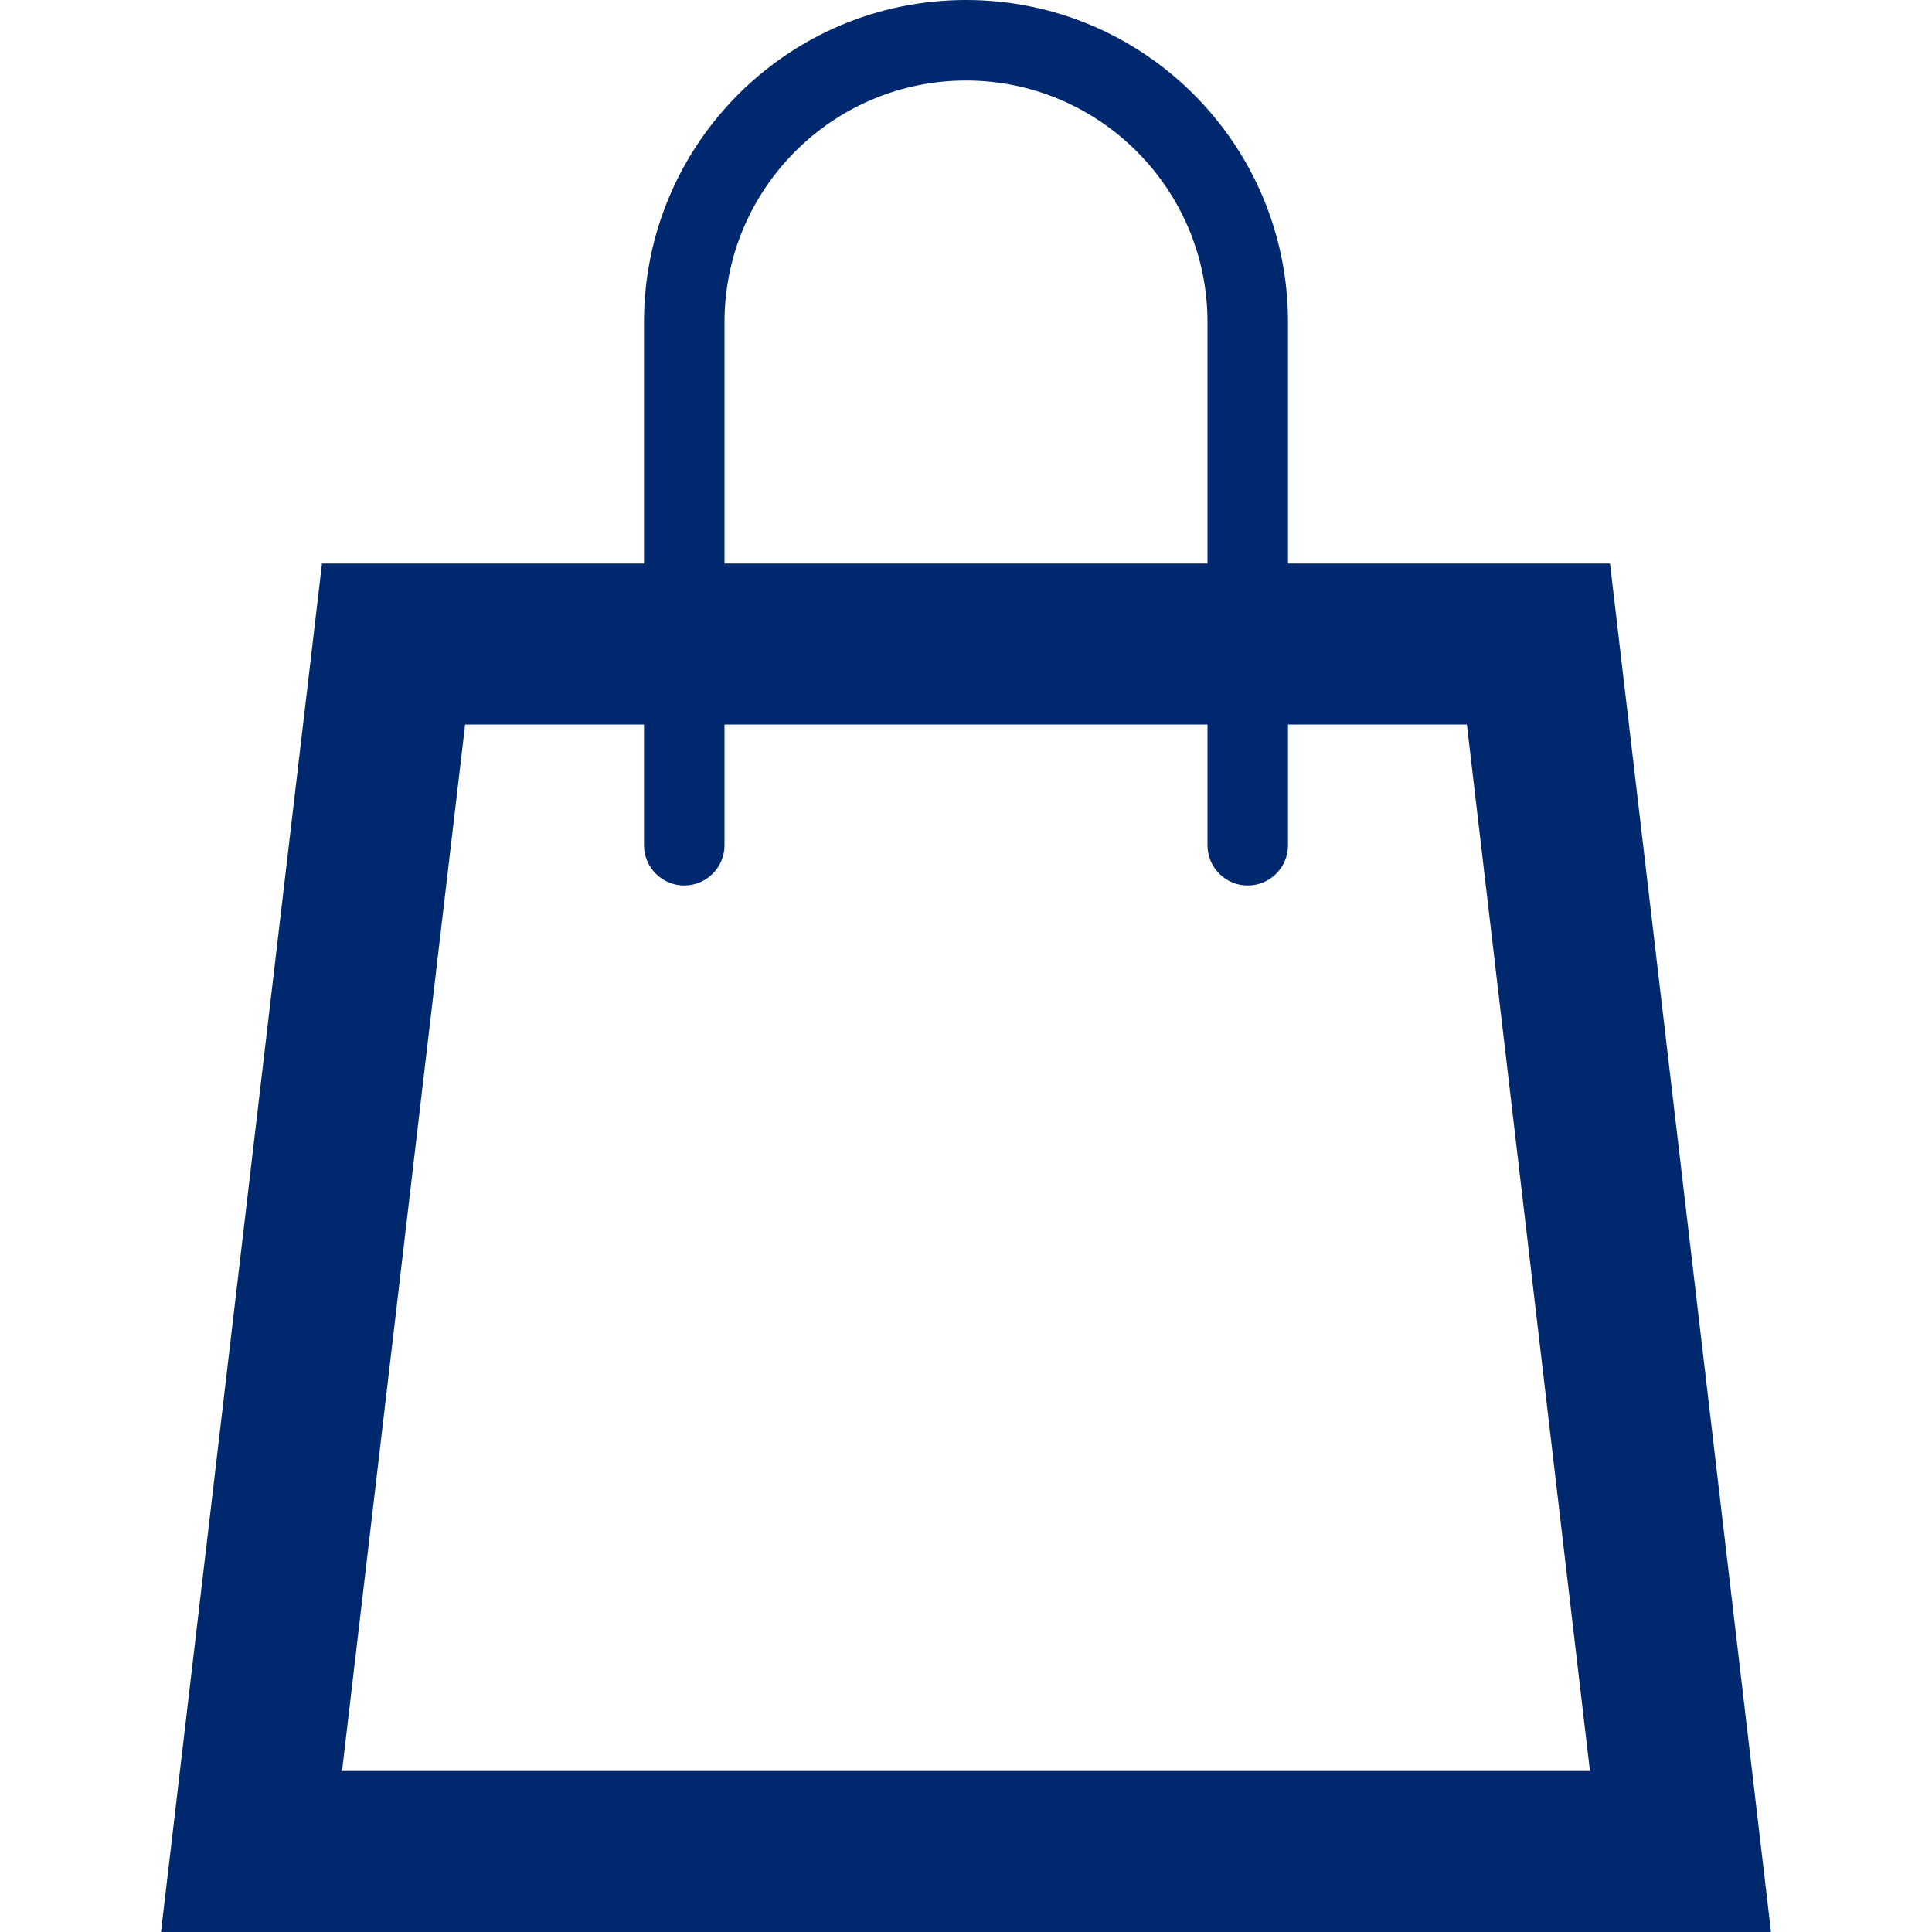
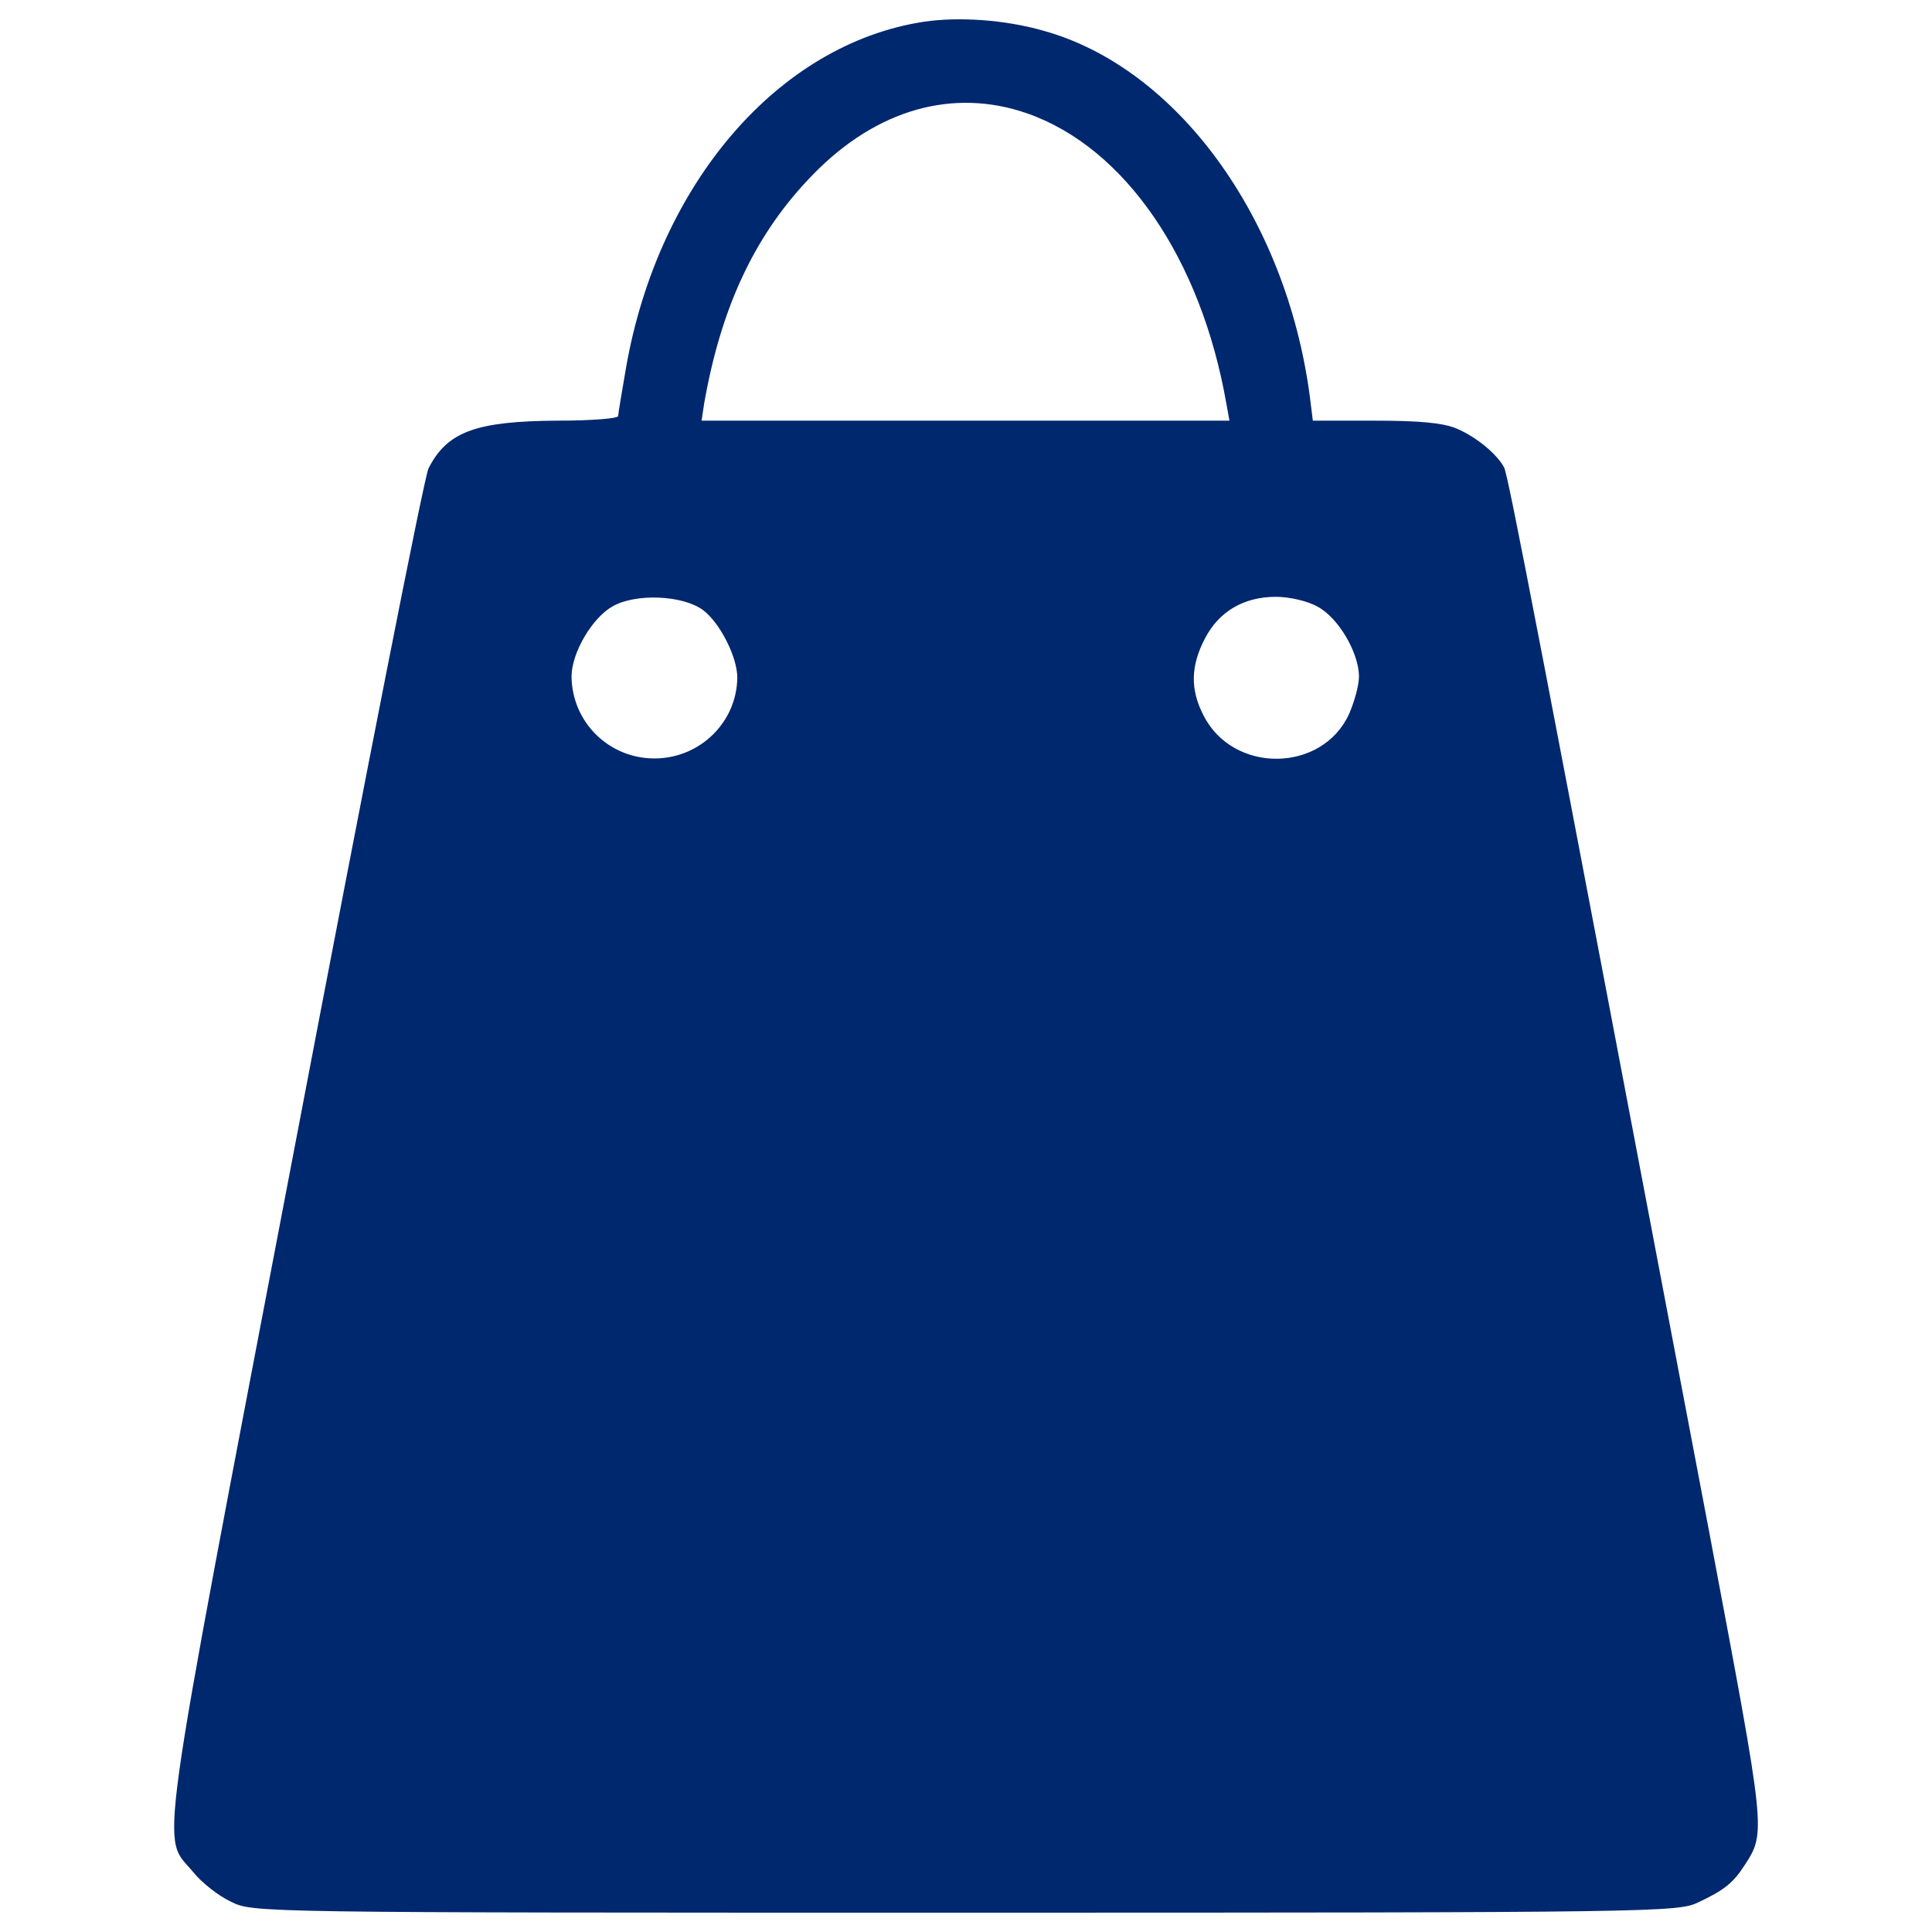
- <svg xmlns="http://www.w3.org/2000/svg" width="24" height="24" viewBox="0 0 24 24">
-   <path fill="#00286E" d="M20 7h-4v-3c0-2.209-1.791-4-4-4s-4 1.791-4 4v3h-4l-2 17h20l-2-17zm-11-3c0-1.654 1.346-3 3-3s3 1.346 3 3v3h-6v-3zm-4.751 18l1.529-13h2.222v1.5c0 .276.224.5.5.5s.5-.224.5-.5v-1.5h6v1.5c0 .276.224.5.5.5s.5-.224.5-.5v-1.5h2.222l1.529 13h-15.502z" />
+ <svg xmlns="http://www.w3.org/2000/svg" version="1.1" x="0px" y="0px" viewBox="0 0 1000 1000" enable-background="new 0 0 1000 1000" xml:space="preserve">
+   <g>
+     <g fill="#00286E" transform="translate(0,511) scale(0.1,-0.1)">
+       <path d="M4781.6,4997.4c-753.5-115.3-1375.6-839.3-1541.8-1793.9c-21.4-123.3-40.2-236-40.2-246.7c0-13.4-142.1-24.1-313.7-24.1c-421-2.7-571.1-56.3-667.7-246.7c-21.4-37.5-332.5-1622.3-694.5-3520.8c-724-3788.9-689.1-3544.9-522.9-3746c42.9-53.6,131.4-123.3,195.7-152.9c115.3-56.3,118-56.3,3802.3-56.3c3579.7,0,3687,2.7,3791.6,53.6c131.4,61.7,179.7,99.2,238.7,190.4c112.6,174.3,112.6,160.9-182.4,1726.9c-887.6,4673.8-1040.4,5472.9-1061.9,5510.4c-37.5,69.7-144.8,158.2-246.7,201.1c-72.4,29.5-193.1,40.2-421,40.2h-321.8l-16.1,128.7c-123.3,925.1-689.1,1700.1-1380.9,1890.4C5199.9,5008.1,4961.3,5024.2,4781.6,4997.4z M5317.9,4522.7c504.1-177,898.3-750.8,1029.7-1501.6l16.1-88.5H4996.1H3631.3l13.4,88.5c88.5,506.8,268.1,884.9,565.8,1187.9C4537.6,4544.2,4934.5,4656.8,5317.9,4522.7z M3636.6,1953.9c88.5-64.4,179.7-244,179.7-351.3c-2.7-230.6-193.1-418.3-429-418.3c-236,0-426.3,187.7-429,423.7c0,123.3,107.3,305.7,214.5,364.7C3293.4,2039.7,3532,2029,3636.6,1953.9z M6819.5,1970c107.3-56.3,214.5-238.7,214.5-362c0-45.6-24.2-131.4-51-193.1c-139.4-305.7-600.6-311-753.5-8c-69.7,134.1-67,257.4,8,399.5c72.4,139.4,201.1,214.5,367.4,214.5C6672.1,2020.9,6768.6,1999.5,6819.5,1970z" />
+     </g>
+   </g>
</svg>
